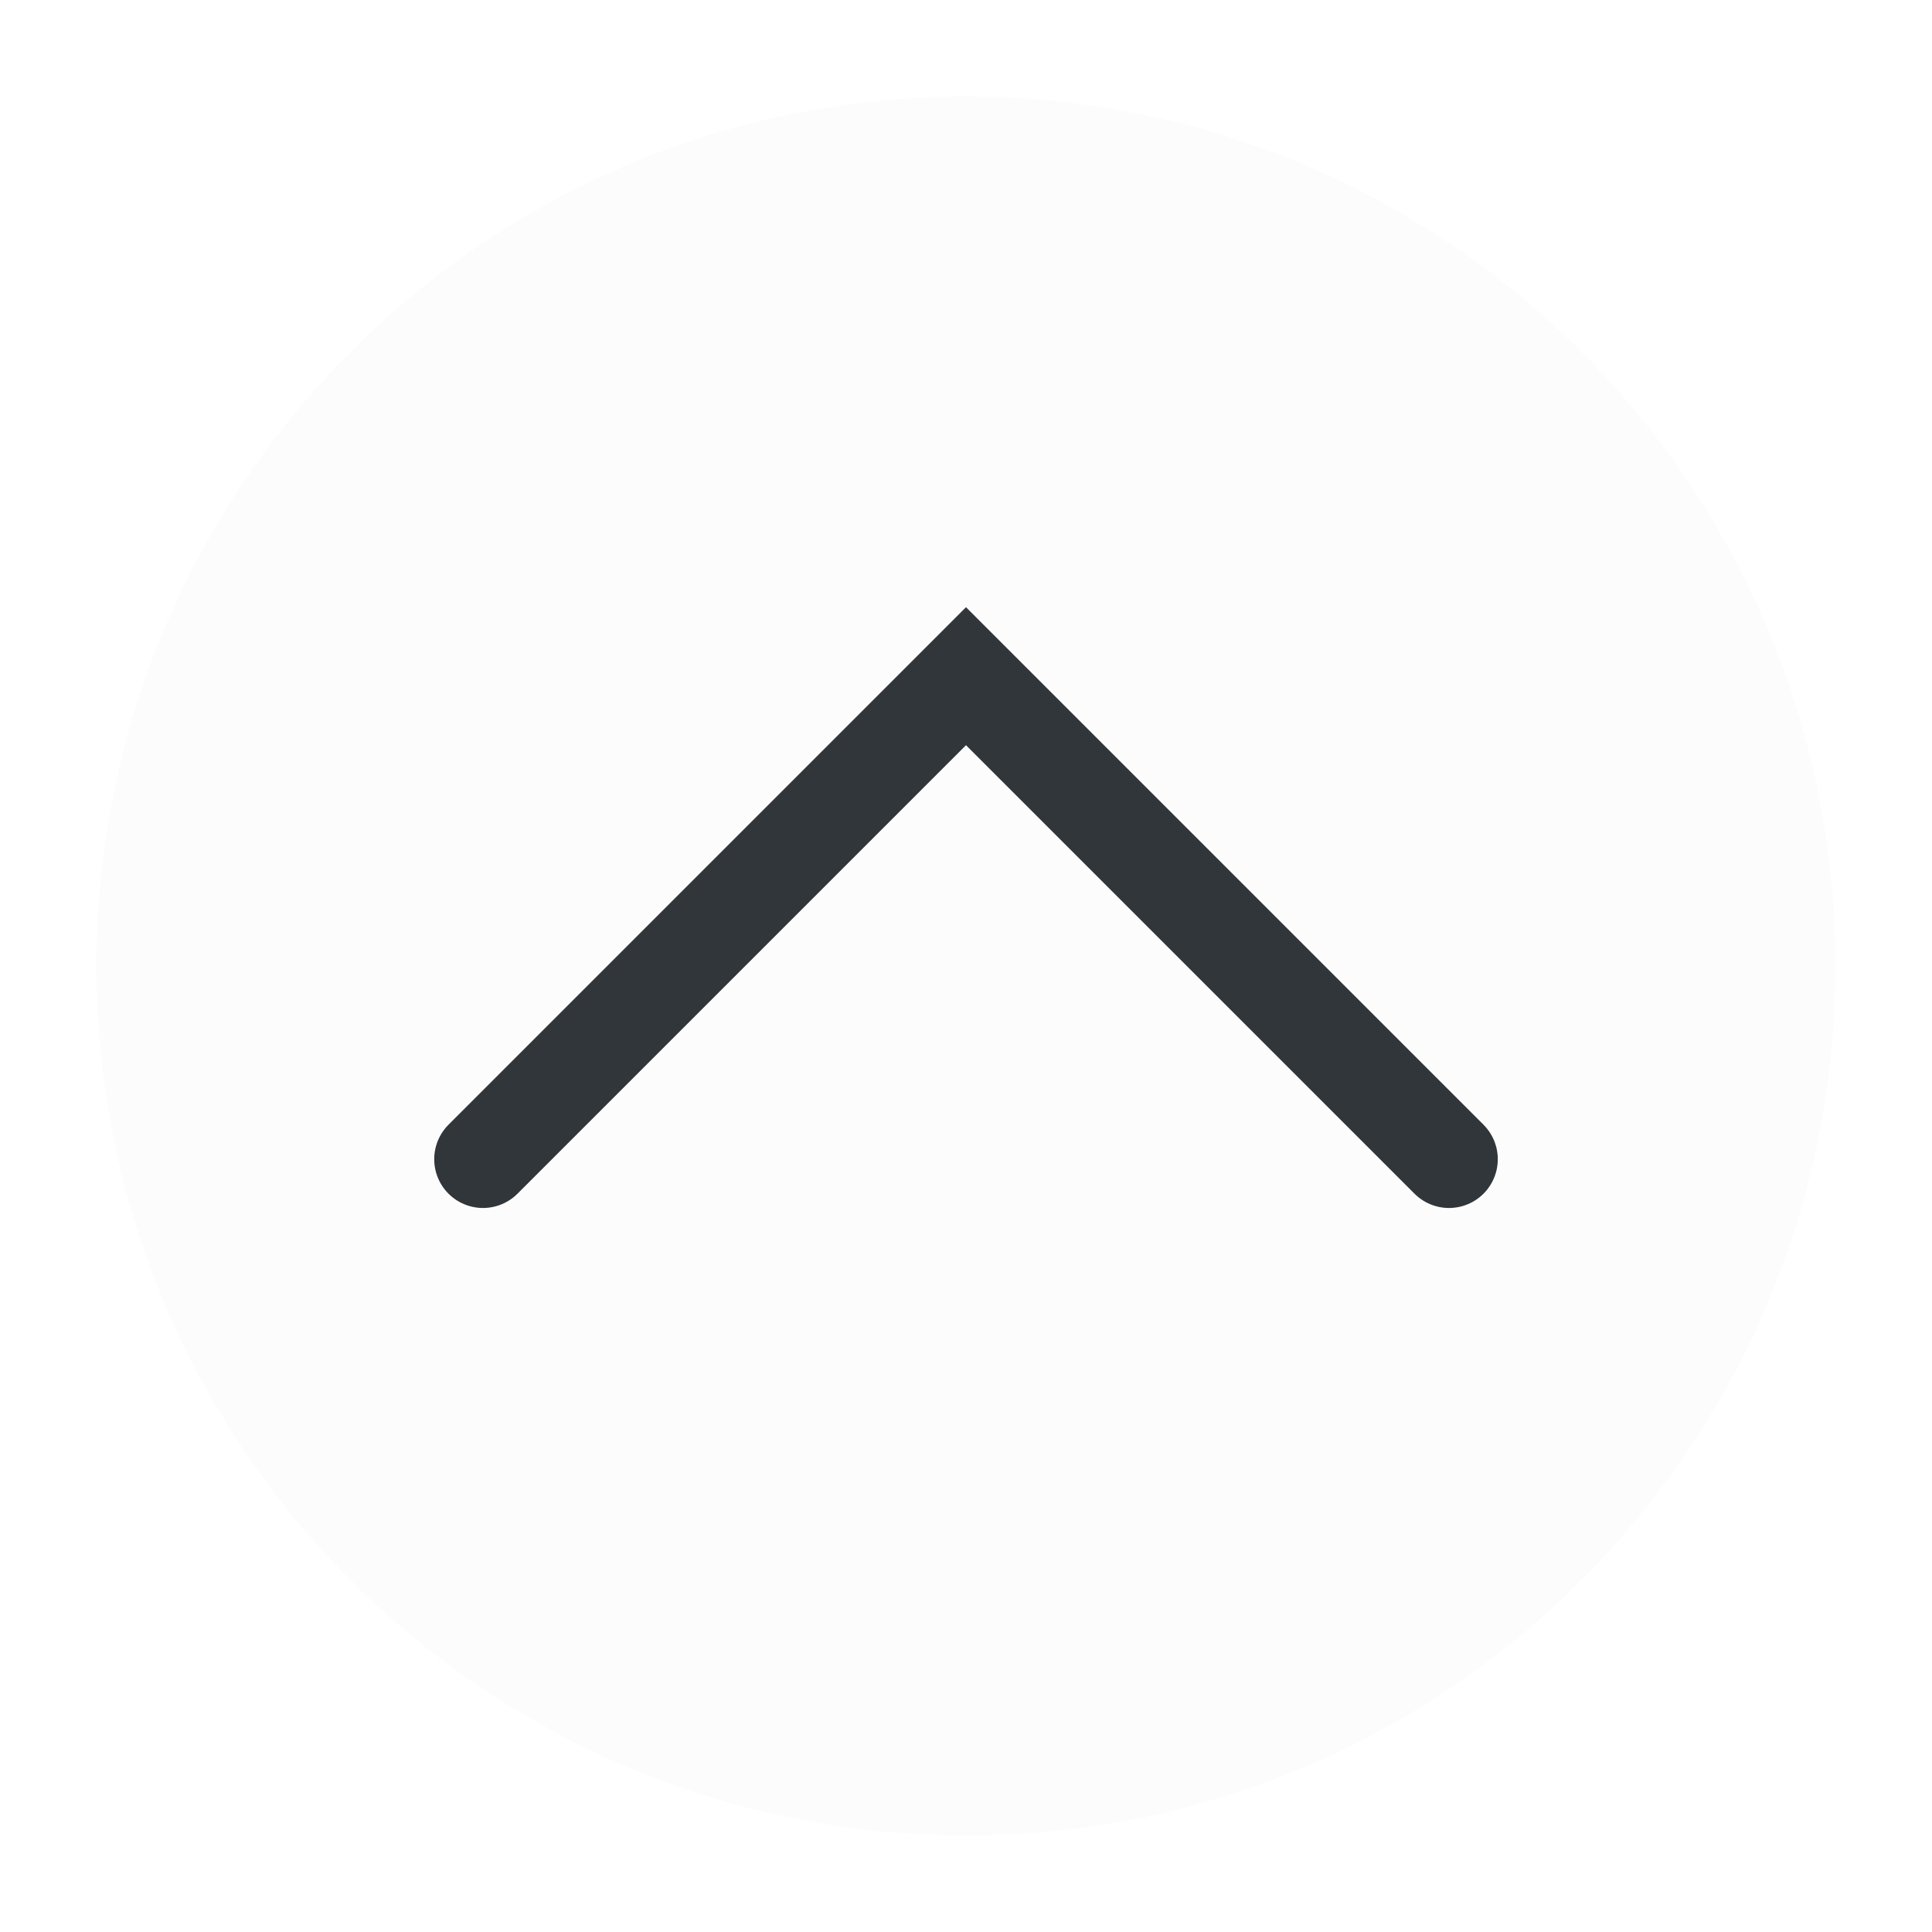
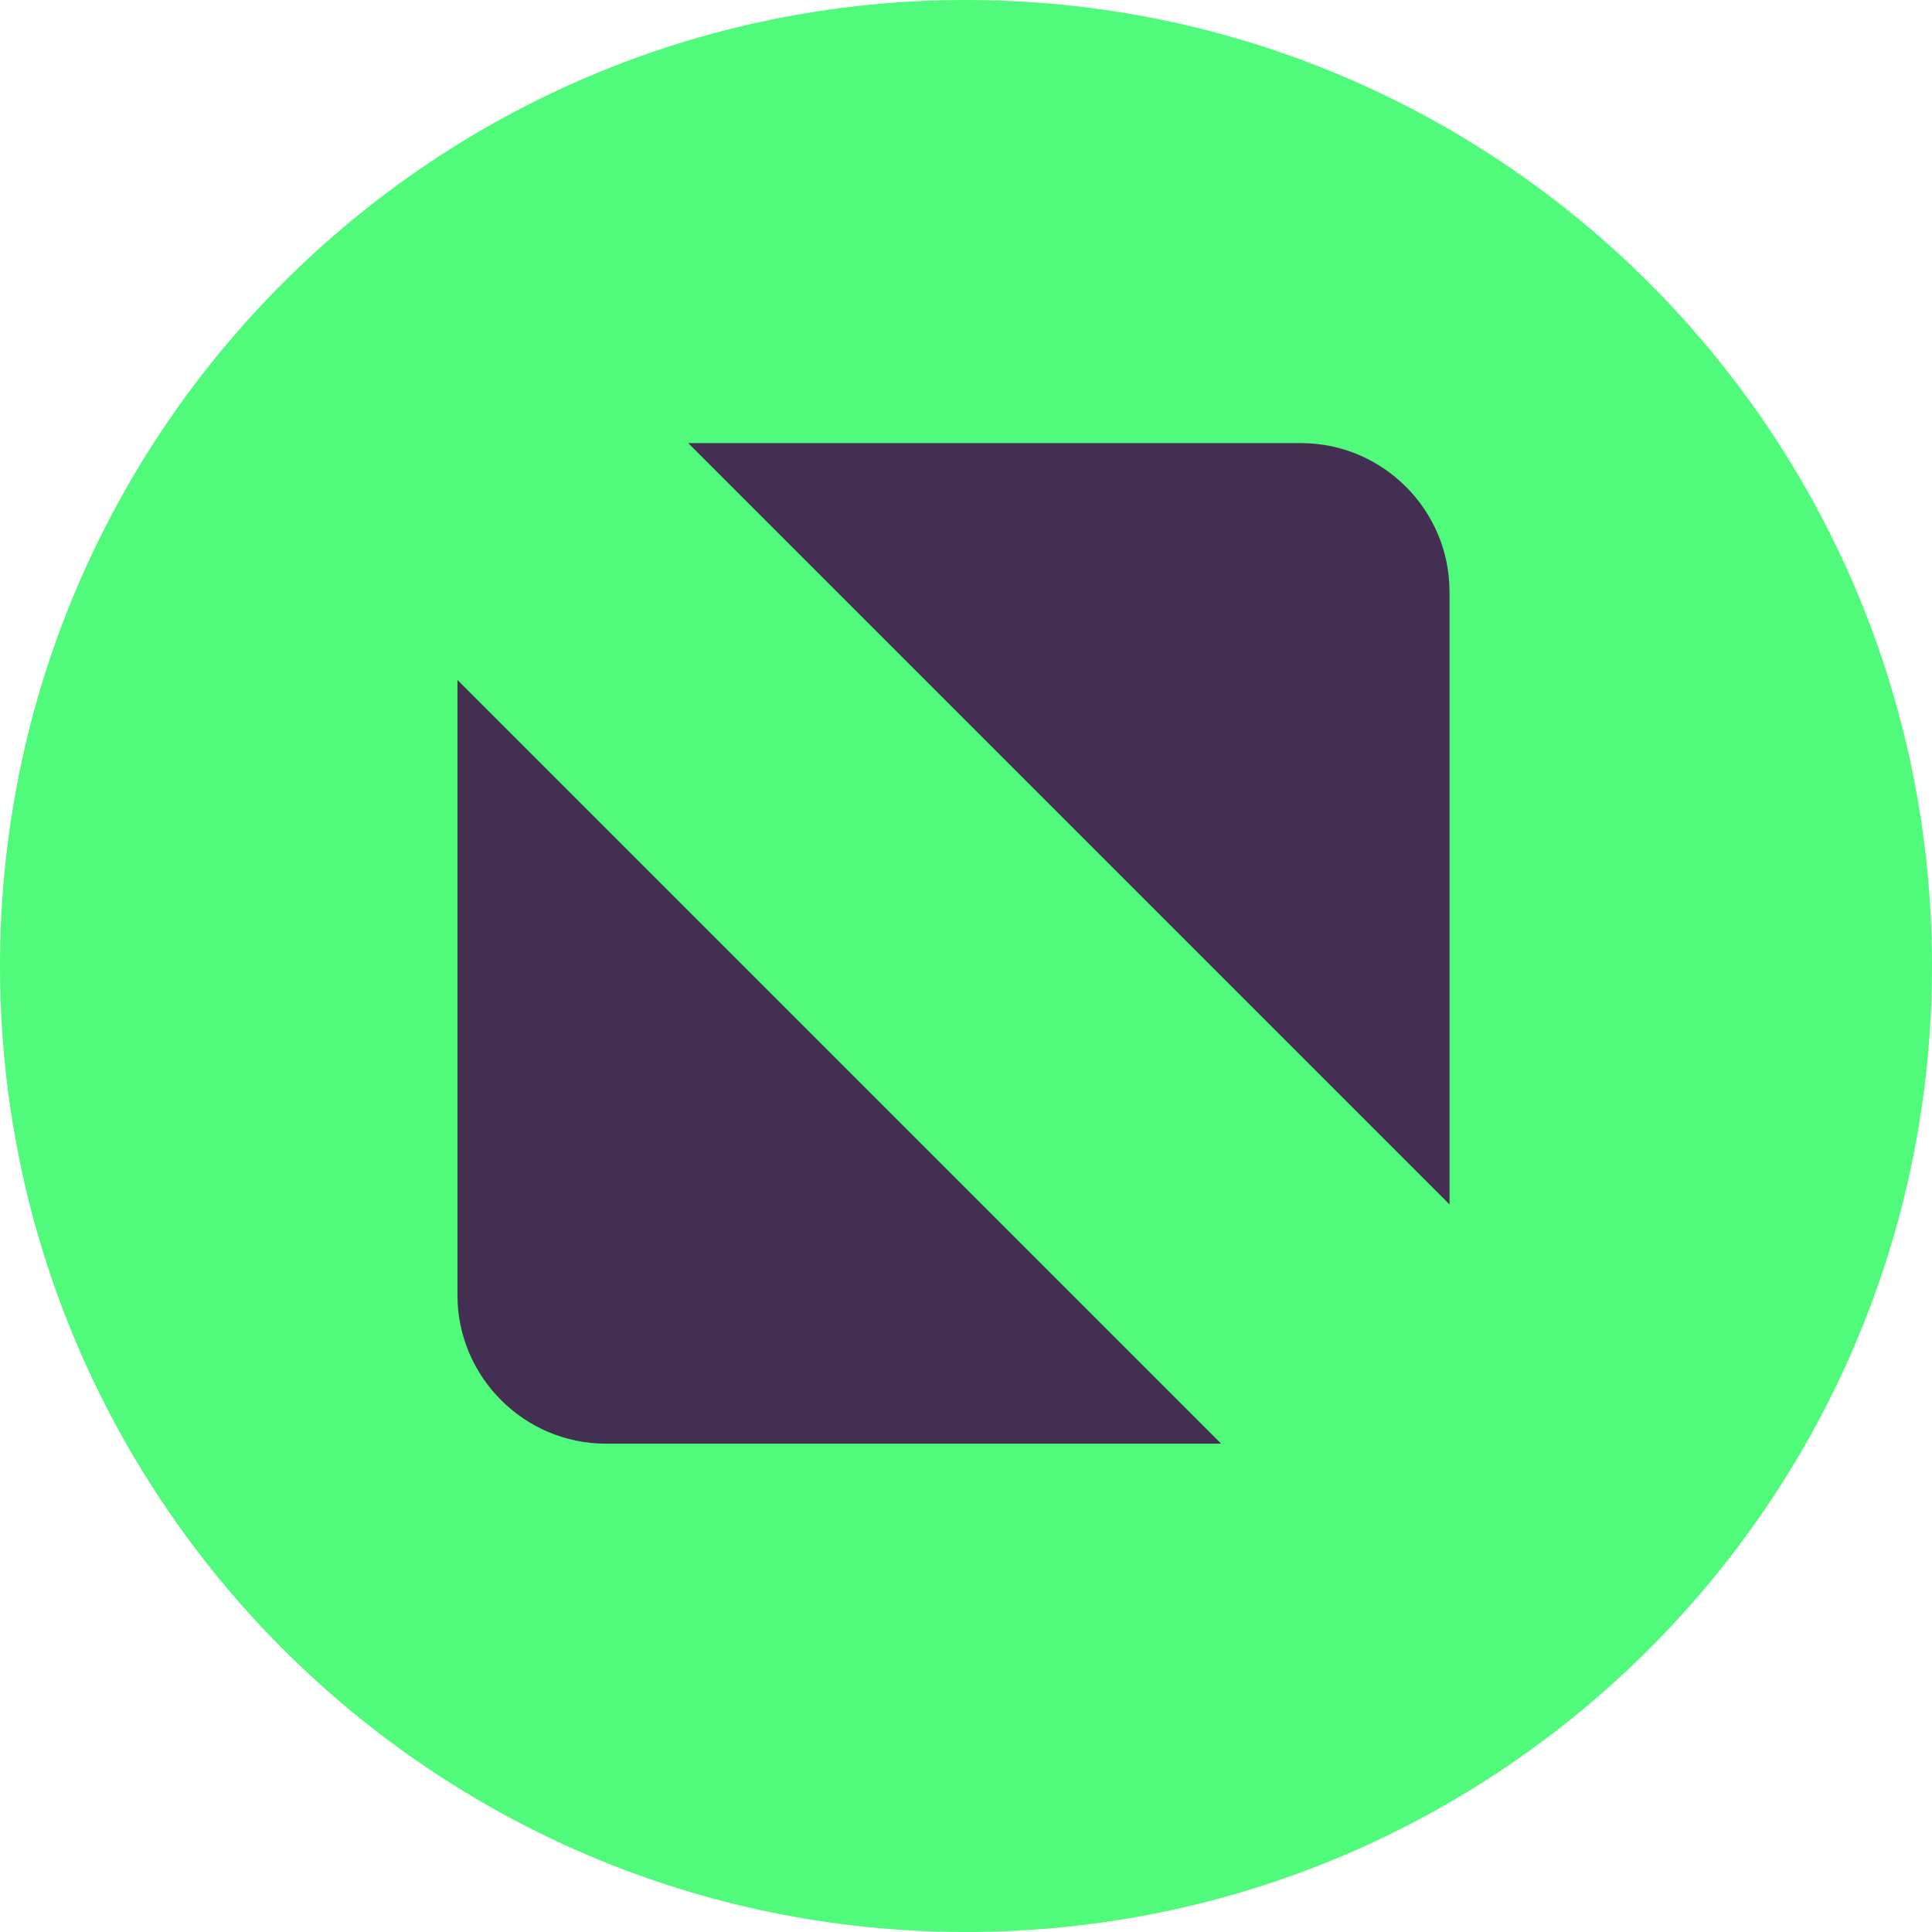
<svg xmlns="http://www.w3.org/2000/svg" viewBox="0 0 50 50" version="1.2" baseProfile="tiny">
  <defs>
</defs>
  <g fill="none" stroke="black" stroke-width="1" fill-rule="evenodd" stroke-linecap="square" stroke-linejoin="bevel">
-     <g fill="#fcfcfc" fill-opacity="1" stroke="none" transform="matrix(2.5,0,0,2.5,2.5,2.5)" font-family="Noto Sans" font-size="10" font-weight="400" font-style="normal">
-       <circle cx="9" cy="9" r="9" />
+     <g fill="#50fa7b" fill-opacity="1" stroke="none" transform="matrix(0.0548323,0,0,-0.0548323,-4.51811,49.8508)" font-family="Noto Sans" font-size="10" font-weight="400" font-style="normal">
+       <path vector-effect="none" fill-rule="evenodd" d="M538.338,-2.721 C790.141,-2.721 994.27,201.409 994.27,453.214 C994.27,705.021 790.141,909.15 538.338,909.15 C286.529,909.15 82.399,705.021 82.399,453.214 C82.399,201.409 286.529,-2.721 538.338,-2.721 " />
    </g>
-     <g fill="none" stroke="#31363b" stroke-opacity="1" stroke-width="1.01" stroke-linecap="round" stroke-linejoin="miter" stroke-miterlimit="2" transform="matrix(2.5,0,0,2.5,2.5,2.5)" font-family="Noto Sans" font-size="10" font-weight="400" font-style="normal">
-       <polyline fill="none" vector-effect="none" points="4,11 9,6 14,11 " />
+     <g fill="#50fa7b" fill-opacity="1" stroke="none" transform="matrix(0.0548323,0,0,-0.0548323,-4.51811,49.8508)" font-family="Noto Sans" font-size="10" font-weight="400" font-style="normal">
+       <path vector-effect="none" fill-rule="evenodd" d="M538.337,29.846 C772.155,29.846 961.703,219.398 961.703,453.216 C961.703,687.036 772.155,876.584 538.337,876.584 C304.514,876.584 114.966,687.036 114.966,453.216 C114.966,219.398 304.514,29.846 538.337,29.846 " />
+     </g>
+     <g fill="#432f52" fill-opacity="1" stroke="none" transform="matrix(0.05936,0,0,-0.0593601,-1.0268,50.0523)" font-family="Noto Sans" font-size="10" font-weight="400" font-style="normal">
+       <path vector-effect="none" fill-rule="evenodd" d="M317.364,650.001 L584.563,650.001 C620.142,650.001 649.255,620.888 649.255,585.306 L649.255,318.11 L317.364,650.001 M549.688,213.79 L281.435,213.79 C245.852,213.79 216.743,242.899 216.743,278.481 L216.743,546.735 L549.688,213.79" />
    </g>
    <g fill="none" stroke="#000000" stroke-opacity="1" stroke-width="1" stroke-linecap="square" stroke-linejoin="bevel" transform="matrix(1,0,0,1,0,0)" font-family="Noto Sans" font-size="10" font-weight="400" font-style="normal">
</g>
  </g>
</svg>
